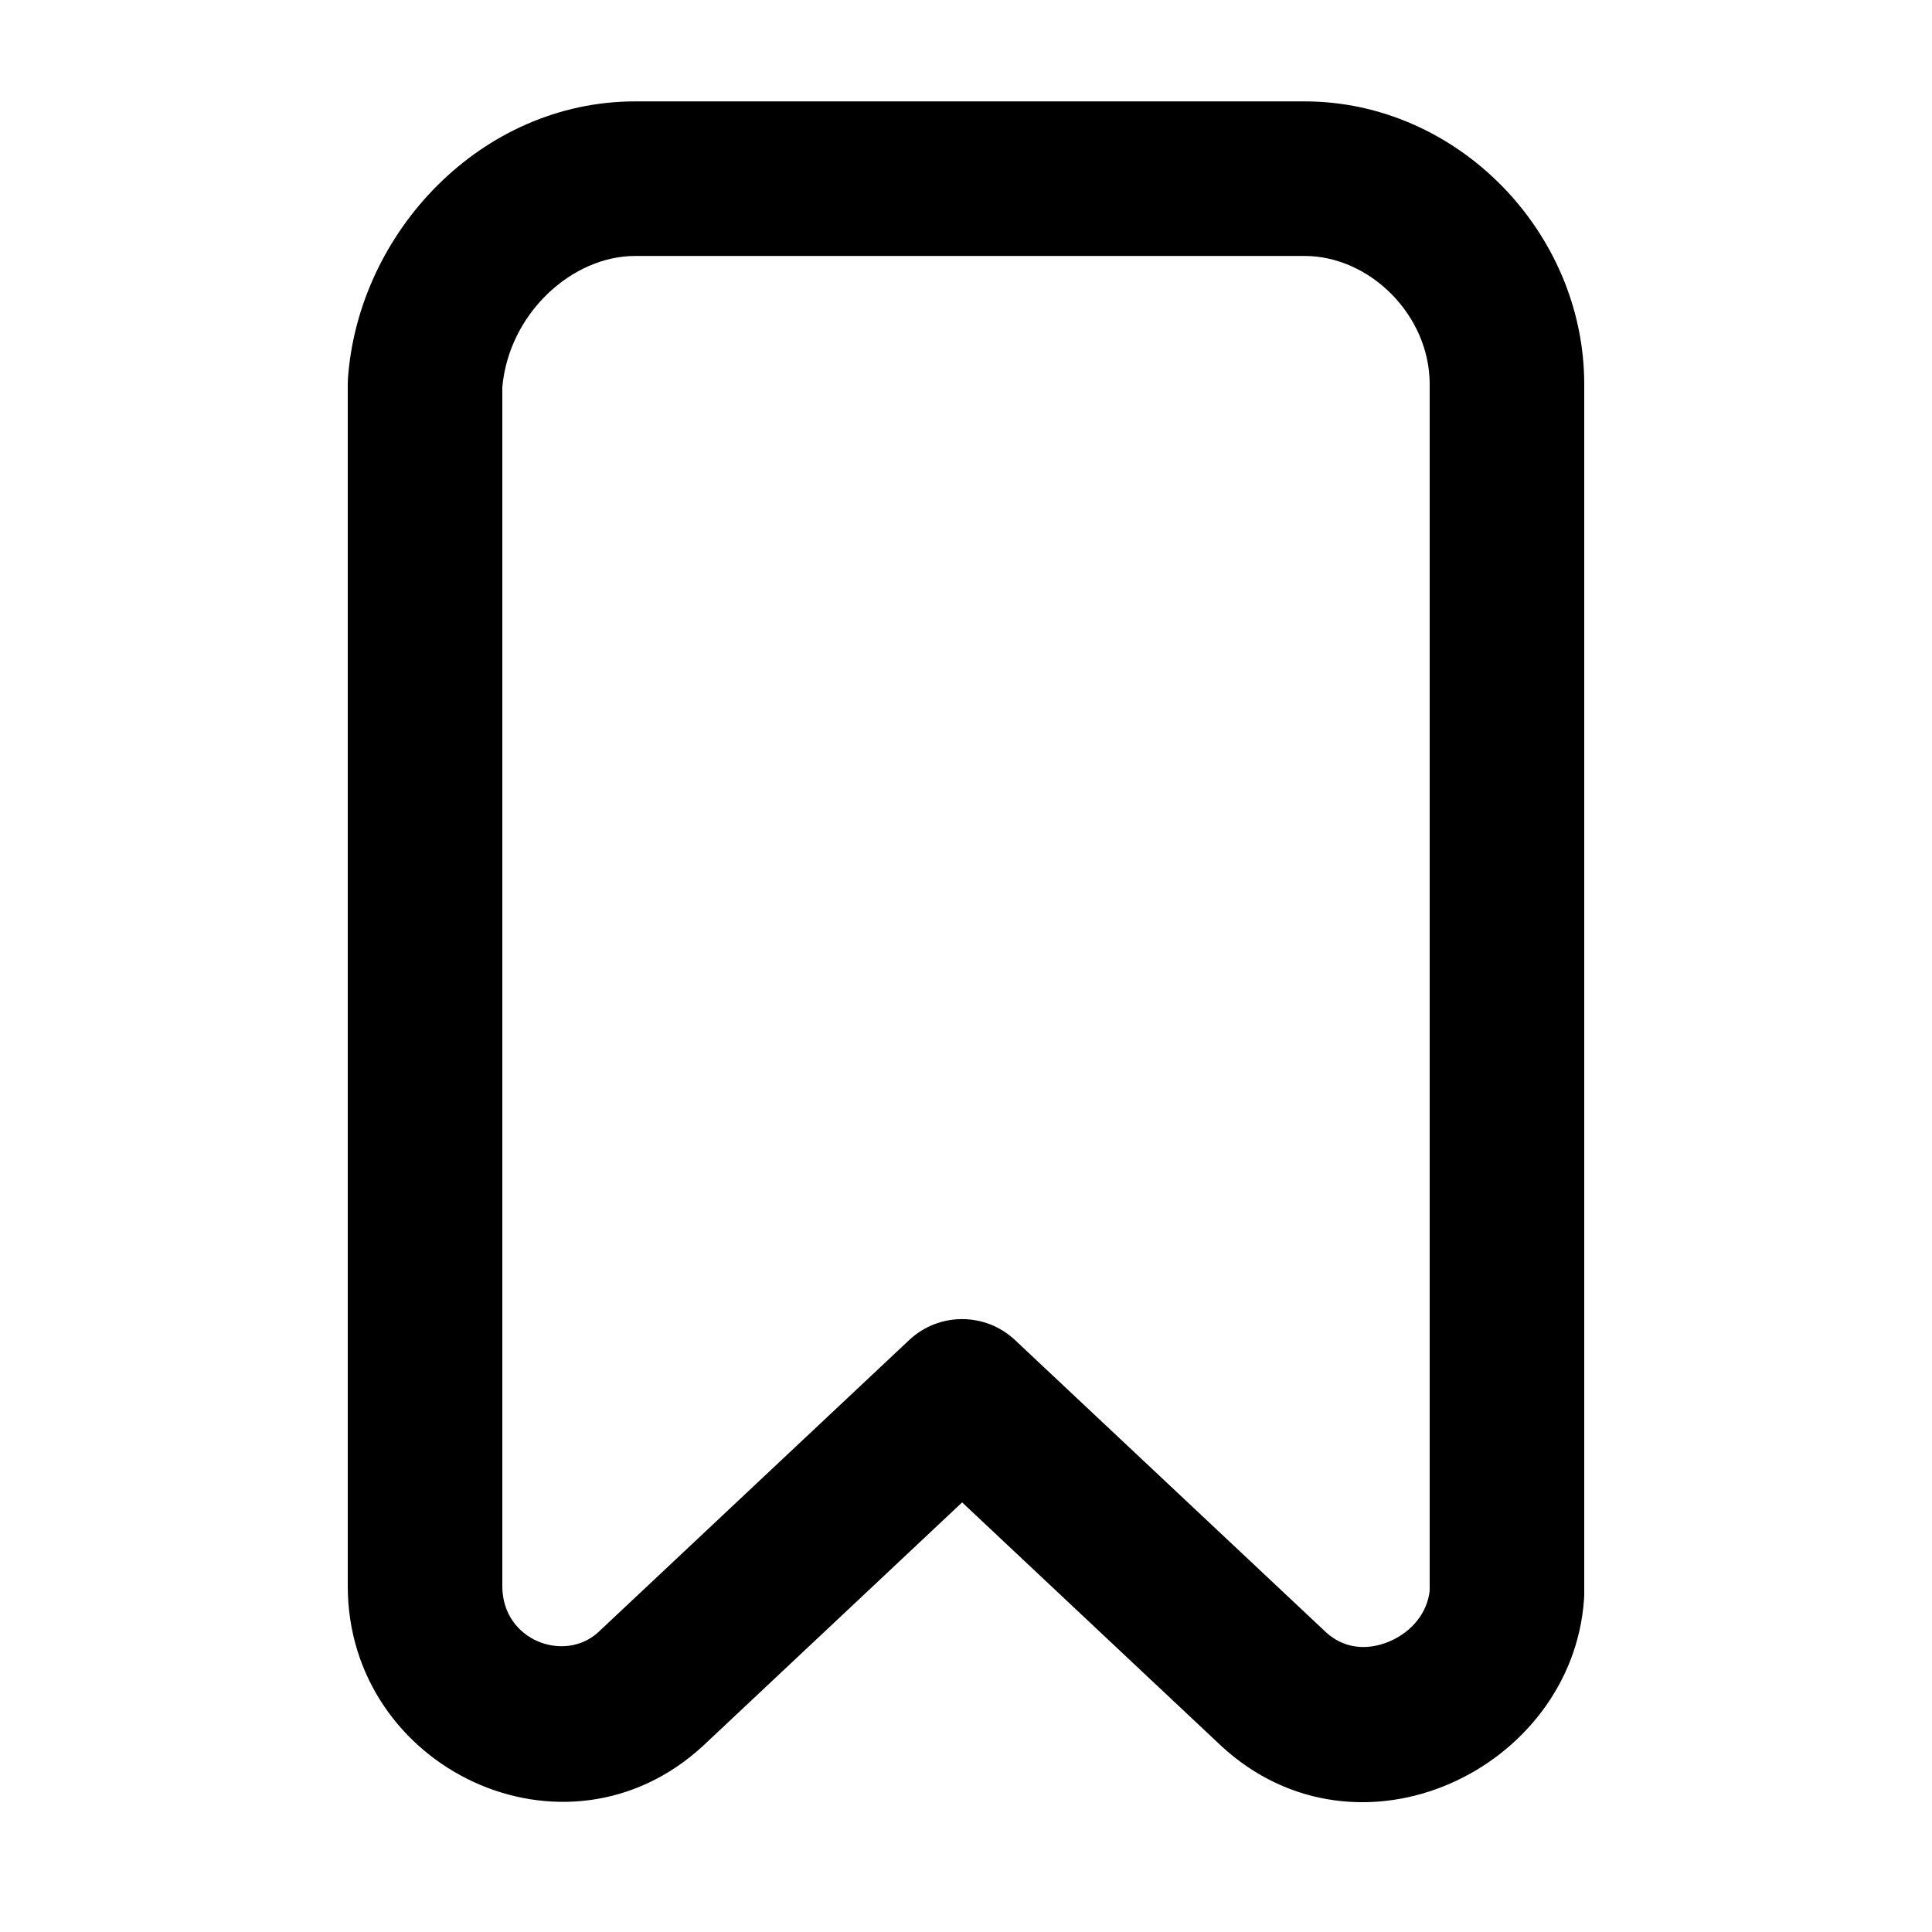
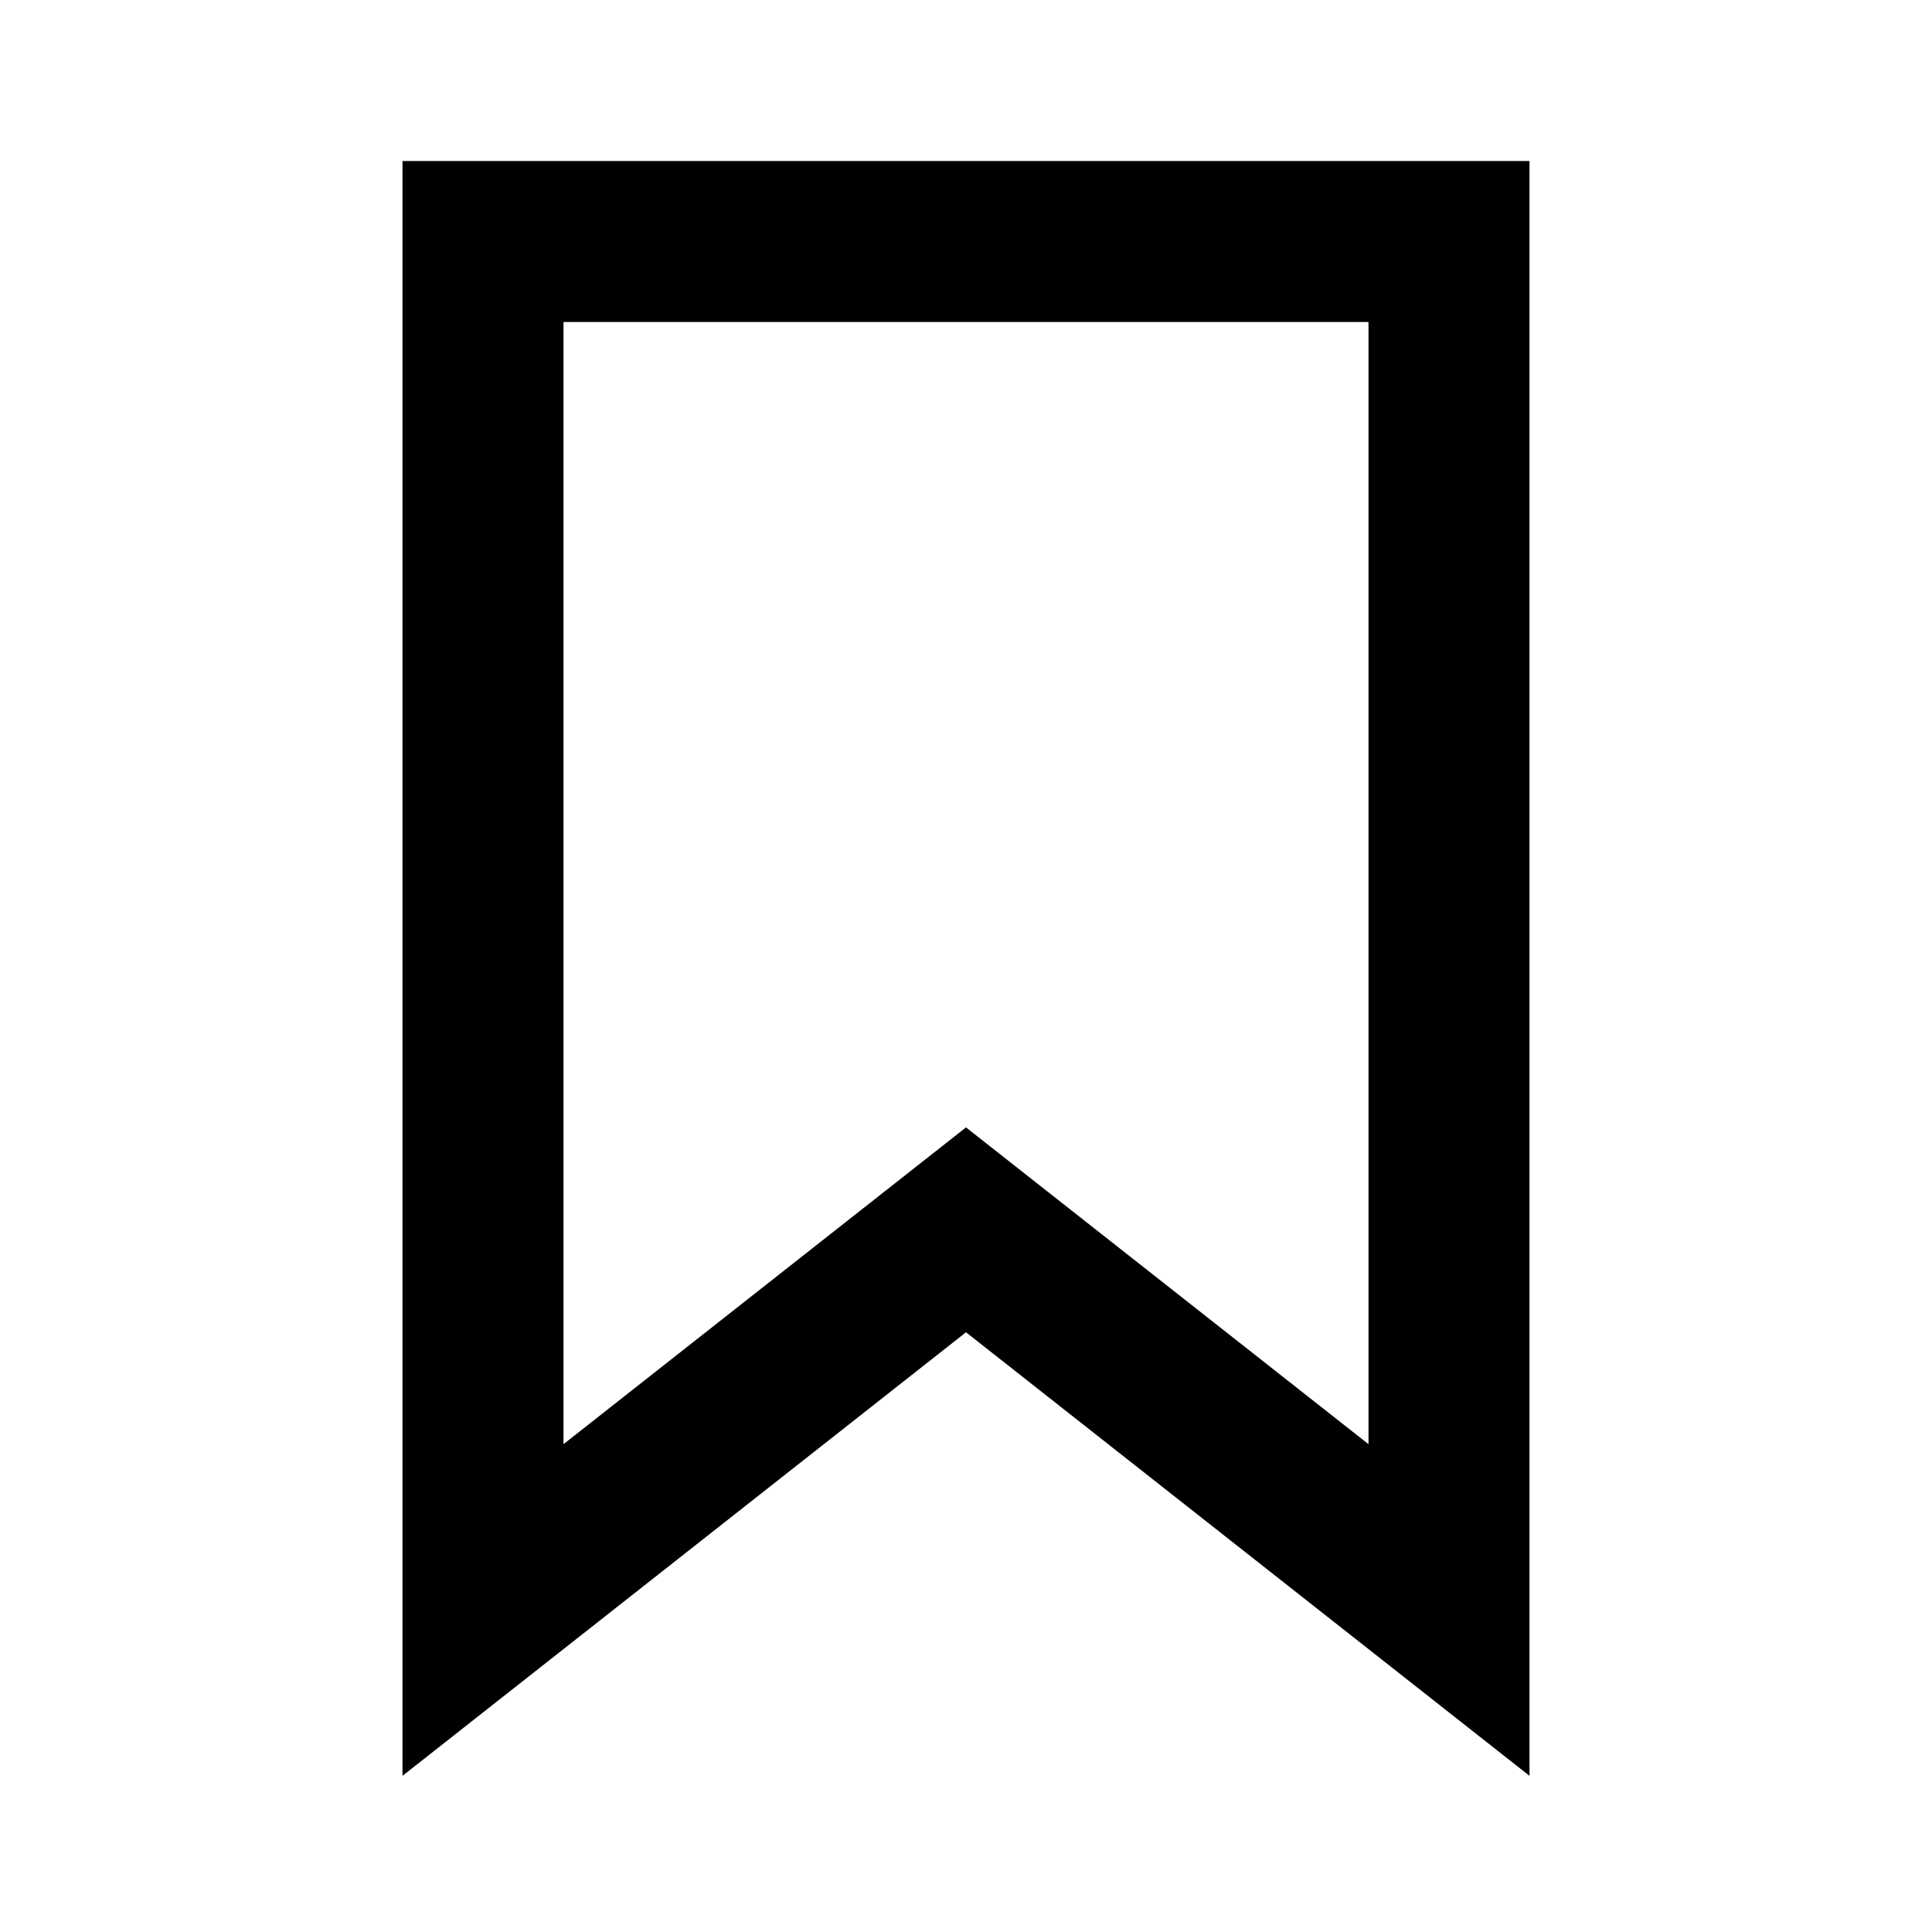
- <svg xmlns="http://www.w3.org/2000/svg" width="24" height="24" viewBox="0 0 24 25" fill="none">
-   <path fill-rule="evenodd" clip-rule="evenodd" d="M6 5.011V20.525C6 21.231 6.805 21.52 7.24 21.122L11.265 17.34C11.65 16.979 12.249 16.979 12.634 17.34L16.66 21.123C16.883 21.327 17.18 21.366 17.477 21.241C17.777 21.114 17.97 20.862 18 20.584V4.972C18 4.077 17.224 3.312 16.381 3.312H7.719C6.897 3.312 6.083 4.062 6 5.011ZM4.002 4.902C4.136 3.001 5.731 1.312 7.719 1.312H16.381C18.358 1.312 20 3.002 20 4.972V20.627C20 20.65 19.999 20.674 19.997 20.697C19.843 22.895 17.076 24.23 15.3 22.59L15.294 22.584L11.95 19.441L8.599 22.59C6.818 24.235 4 22.886 4 20.525V4.972C4 4.949 4.001 4.926 4.002 4.902Z" fill="black" />
+ <svg xmlns="http://www.w3.org/2000/svg" width="24" height="24" viewBox="0 0 24 24" fill="none">
+   <path fill-rule="evenodd" clip-rule="evenodd" d="M5 2H19V22.06L12 16.55L5 22.06V2ZM7 4V17.94L12 14.005L17 17.94V4H7Z" fill="black" />
</svg>
